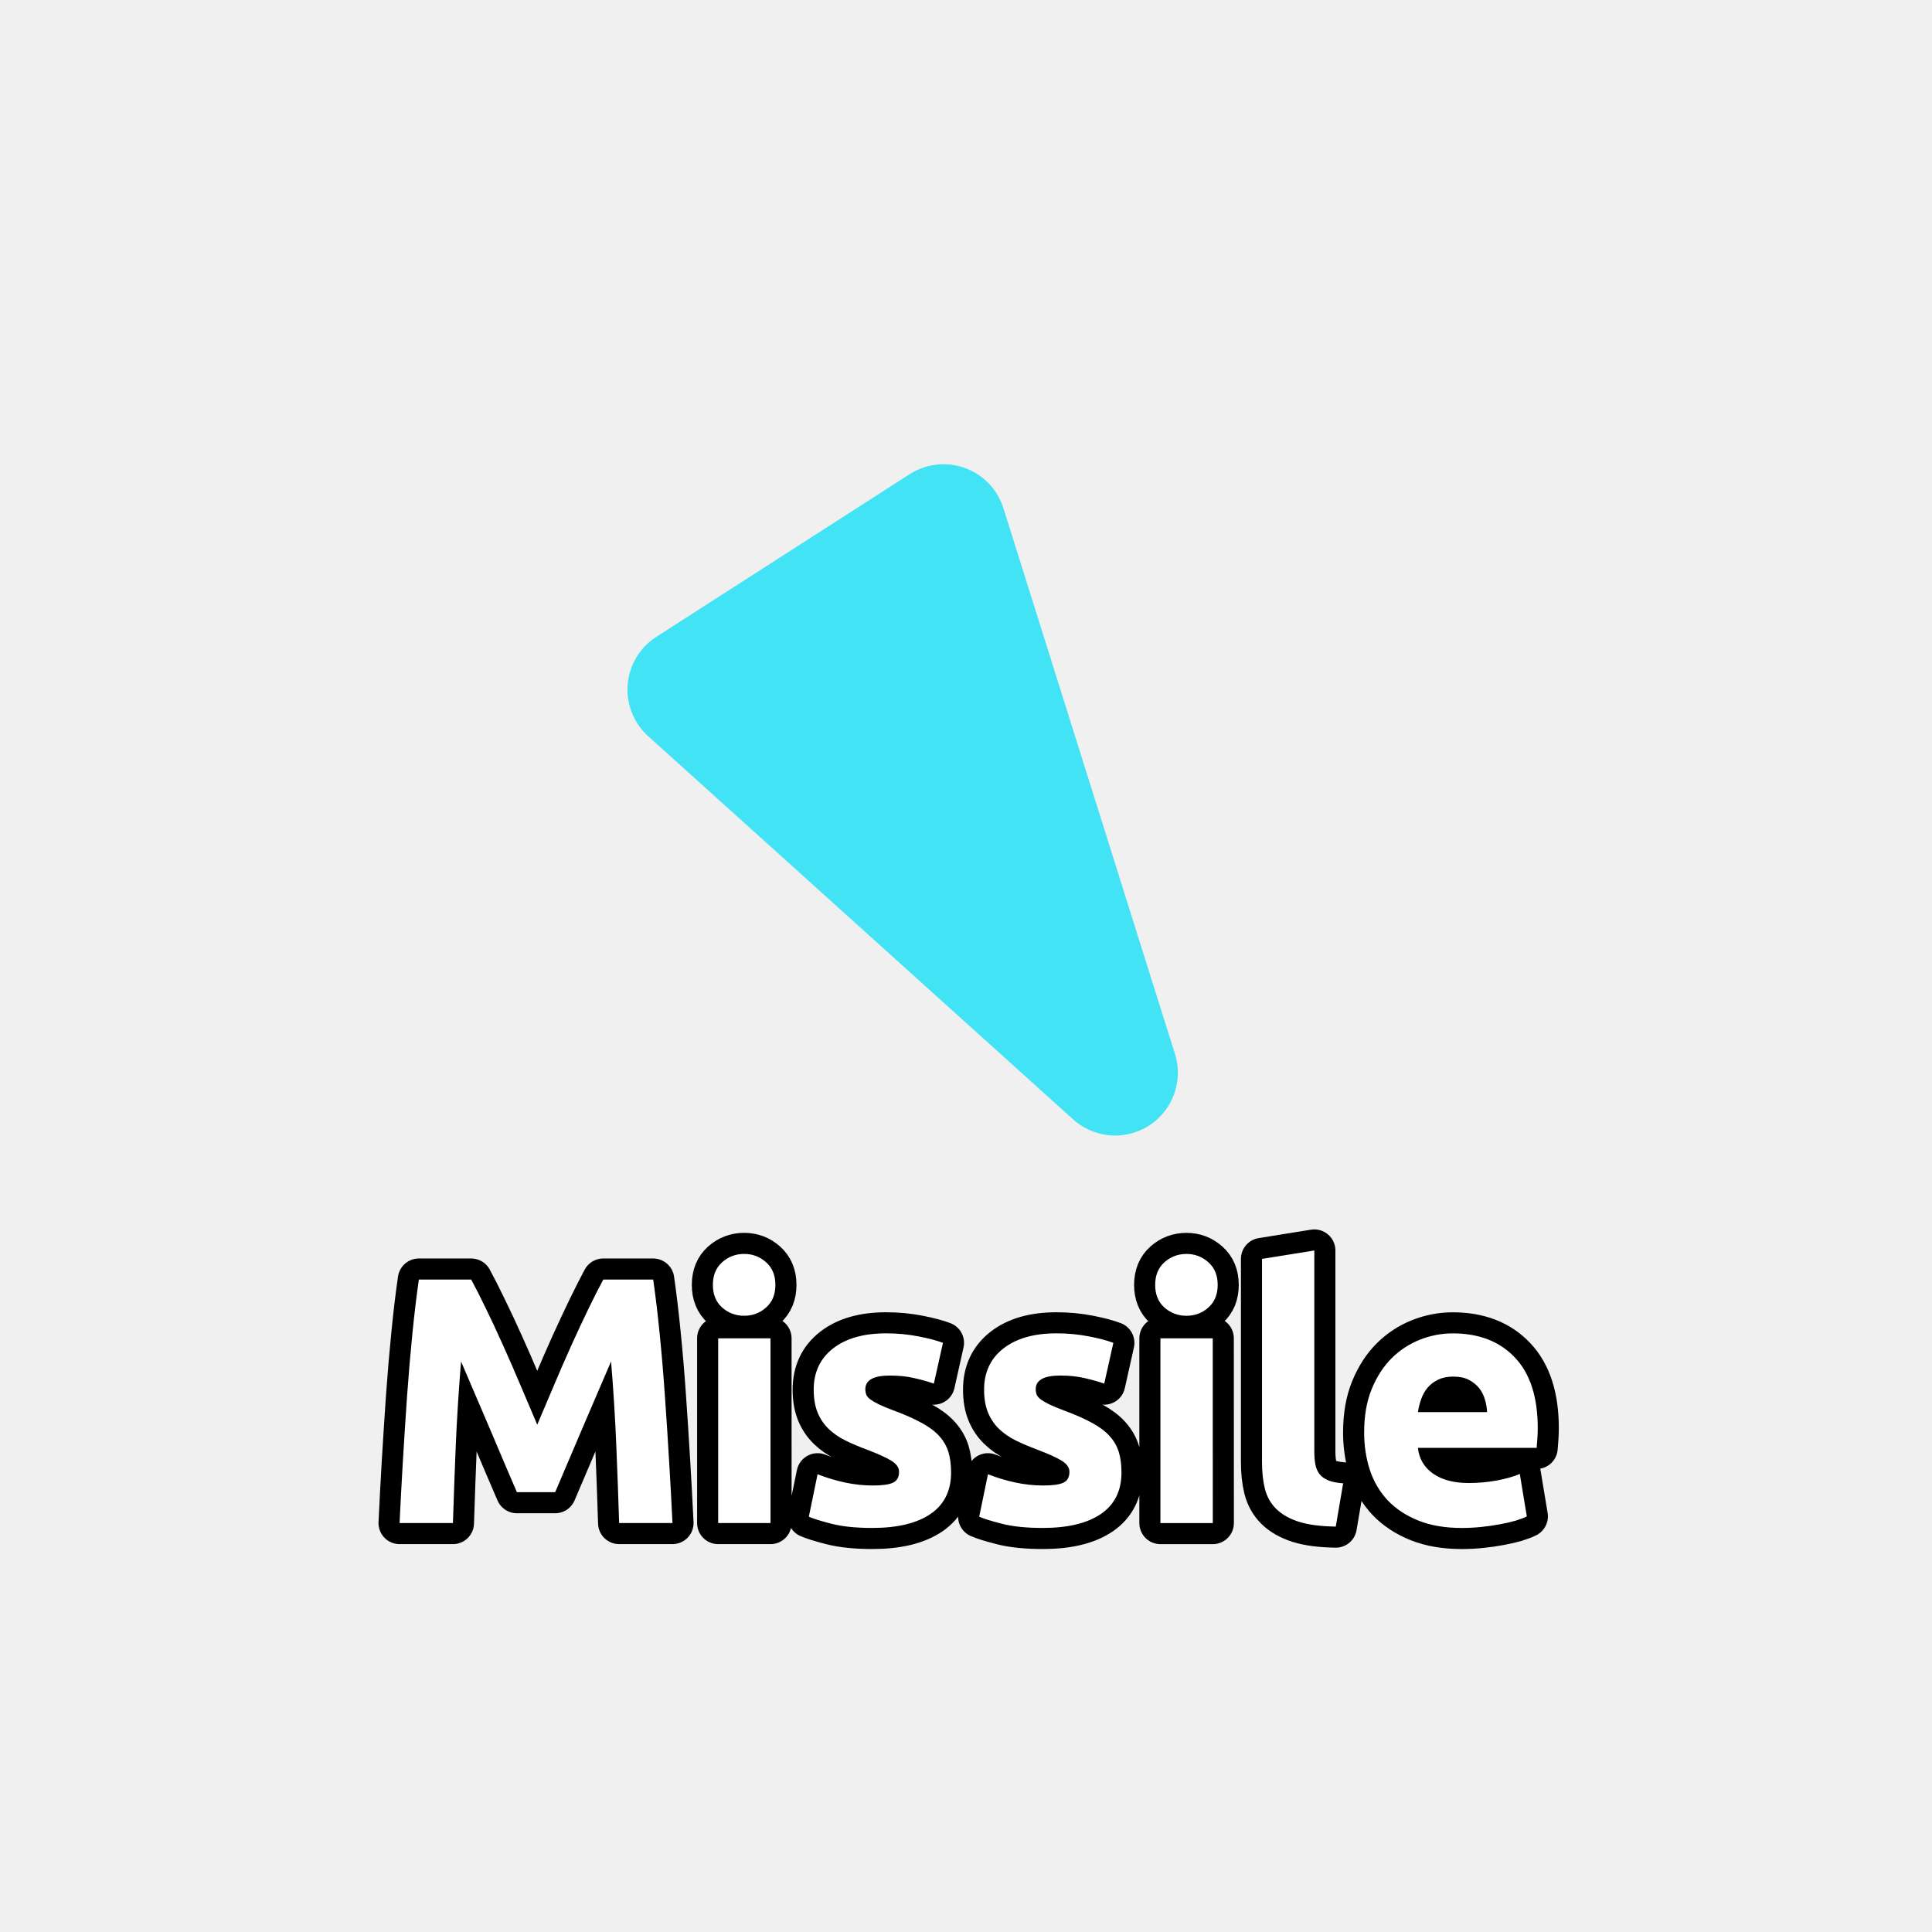
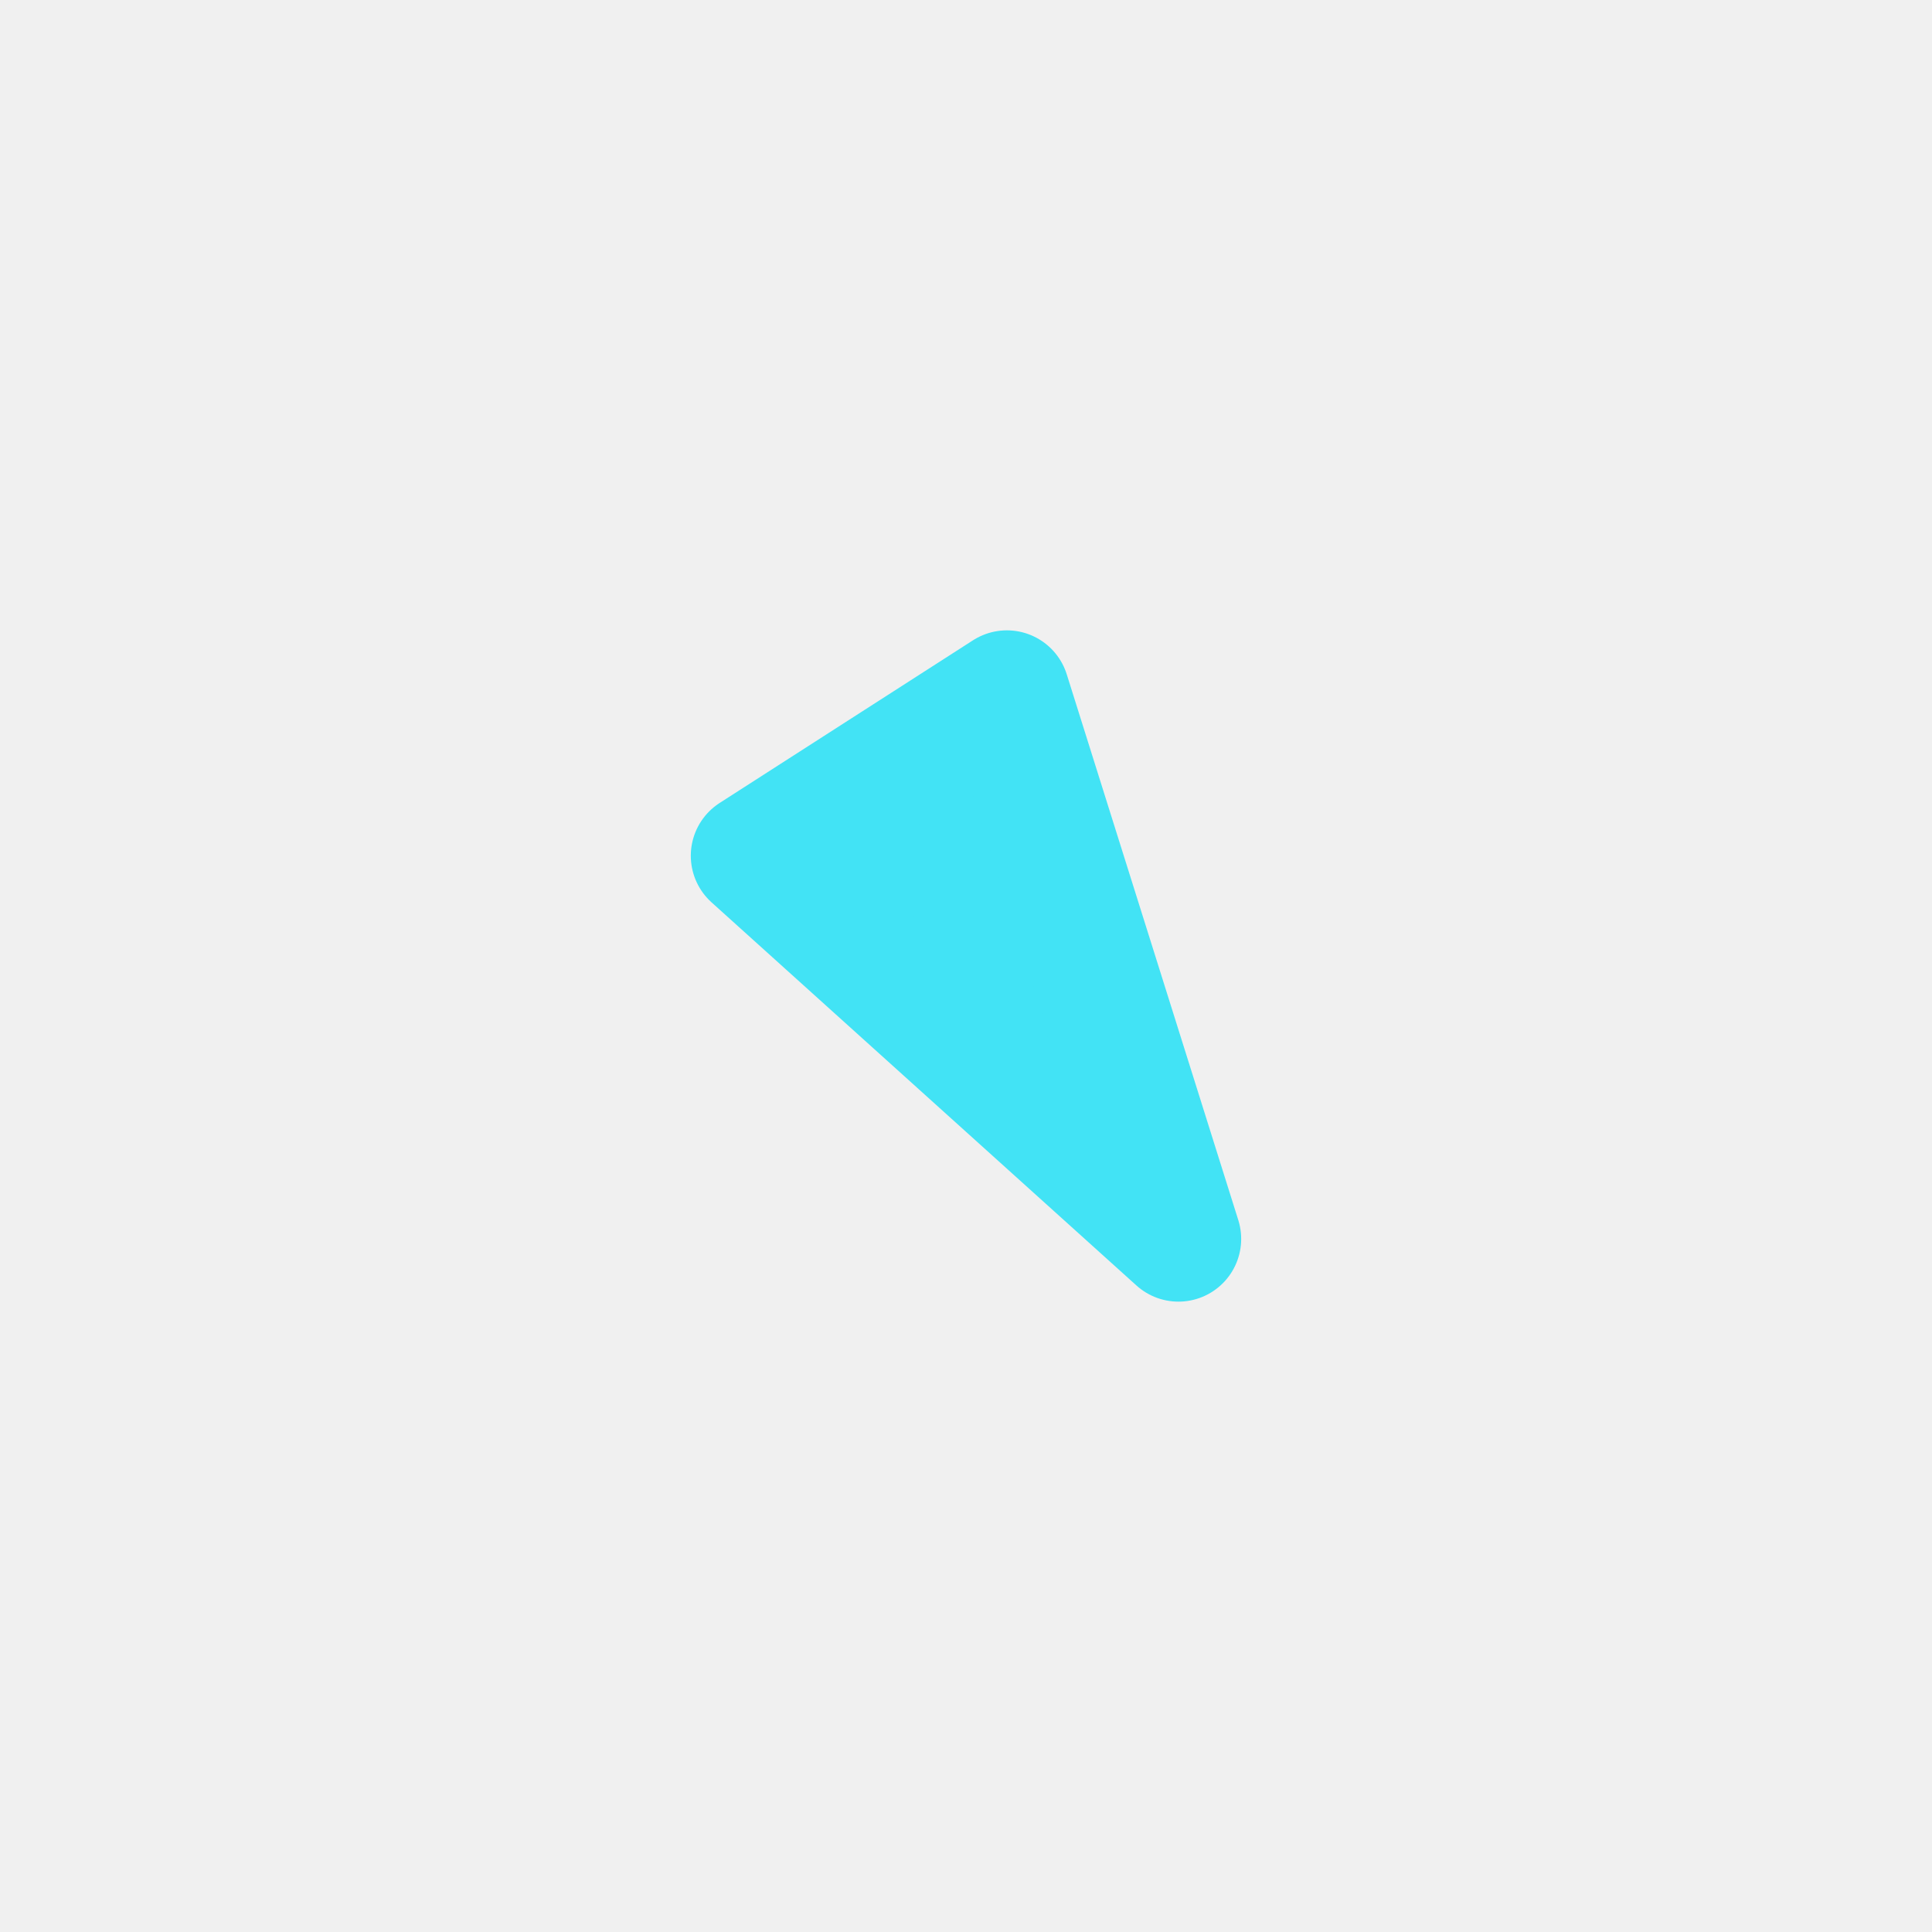
<svg xmlns="http://www.w3.org/2000/svg" viewBox="0 0 110 110">
-   <path fill="#42e3f5" d="m63.49 61.08-9.768-31.077-14.425 9.262z" />
-   <path fill="none" stroke="#42e3f5" stroke-linejoin="round" stroke-width="7.143" d="m63.49 61.08-9.768-31.077-14.425 9.262z" />
-   <path fill="none" stroke="#000" stroke-linecap="round" stroke-linejoin="round" stroke-width="2.4" d="M26.828 72.853q.362.664.83 1.636.474.967.982 2.1.508 1.128 1.006 2.31.503 1.176.942 2.216.444-1.04.942-2.217.498-1.181 1.006-2.31.513-1.132.982-2.099.473-.972.83-1.636h2.842q.2 1.382.37 3.096.172 1.71.299 3.56.131 1.845.239 3.706.112 1.86.19 3.5h-3.037q-.063-2.02-.161-4.399-.098-2.382-.298-4.8l-.8 1.86q-.44 1.021-.875 2.042-.43 1.016-.83 1.948l-.678 1.592H29.43q-.283-.664-.684-1.592l-.825-1.948q-.43-1.02-.874-2.041-.44-1.02-.796-1.86-.2 2.417-.303 4.8-.097 2.377-.16 4.399H22.75q.078-1.64.186-3.501.112-1.86.239-3.706.132-1.85.303-3.56.17-1.714.37-3.096zM43.87 86.716h-2.98V76.198h2.979zm.278-13.56q0 .82-.532 1.29-.527.468-1.245.468-.723 0-1.255-.469-.527-.469-.527-1.289t.527-1.289q.532-.474 1.255-.474.718 0 1.245.474.532.469.532 1.29m5.54 11.421q.821 0 1.158-.161.342-.161.342-.62 0-.361-.44-.63-.439-.269-1.337-.61-.699-.26-1.27-.538-.571-.283-.972-.673-.4-.391-.62-.928-.22-.542-.22-1.299 0-1.484 1.1-2.344 1.103-.86 3.022-.86.957 0 1.836.172.883.17 1.401.37l-.518 2.32q-.522-.18-1.132-.317-.606-.142-1.368-.142-1.401 0-1.401.777 0 .18.059.322.063.142.244.273.18.127.488.279.308.146.791.327.977.361 1.616.713.645.346 1.011.757.371.41.523.913.15.498.15 1.157 0 1.562-1.171 2.363-1.172.796-3.31.796-1.402 0-2.335-.24-.927-.239-1.284-.4l.498-2.417q.762.298 1.558.47.8.17 1.582.17m9.7 0q.821 0 1.158-.161.342-.161.342-.62 0-.361-.44-.63-.439-.269-1.337-.61-.699-.26-1.27-.538-.571-.283-.972-.673-.4-.391-.62-.928-.22-.542-.22-1.299 0-1.484 1.1-2.344 1.103-.86 3.022-.86.957 0 1.836.172.883.17 1.401.37l-.518 2.32q-.522-.18-1.132-.317-.606-.142-1.368-.142-1.401 0-1.401.777 0 .18.059.322.063.142.244.273.18.127.488.279.308.146.791.327.977.361 1.616.713.645.346 1.011.757.371.41.523.913.15.498.15 1.157 0 1.562-1.171 2.363-1.172.796-3.31.796-1.402 0-2.335-.24-.927-.239-1.284-.4l.498-2.417q.762.298 1.558.47.8.17 1.582.17m9.662 2.139H66.07V76.198h2.979zm.278-13.56q0 .82-.532 1.29-.527.468-1.245.468-.723 0-1.255-.469-.527-.469-.527-1.289t.527-1.289q.532-.474 1.255-.474.718 0 1.245.474.532.469.532 1.29m6.723 13.76q-1.3-.02-2.11-.278-.81-.264-1.284-.733-.469-.469-.64-1.137-.166-.674-.166-1.514V71.677l2.979-.479v11.46q0 .396.059.718.063.322.229.542.17.22.488.361.323.137.865.176zm1.617-5.381q0-1.401.43-2.451t1.128-1.748q.703-.698 1.611-1.06.913-.361 1.875-.361 2.237 0 3.535 1.372 1.304 1.367 1.304 4.028 0 .26-.02.572-.019.307-.043.547h-6.76q.098.922.86 1.464.761.537 2.04.537.82 0 1.607-.146.79-.151 1.294-.371l.4 2.417q-.24.122-.64.244-.4.117-.893.205-.488.093-1.05.151-.556.059-1.118.059-1.421 0-2.47-.42t-1.744-1.147q-.688-.733-1.02-1.729-.328-1-.328-2.163m7.002-1.138q-.02-.38-.132-.742-.107-.361-.336-.64-.23-.278-.581-.459-.352-.18-.87-.18-.503 0-.864.17-.356.172-.596.45-.239.278-.37.65-.133.37-.191.751z" />
-   <path fill="#fff" d="M26.828 72.853q.362.664.83 1.636.474.967.982 2.1.508 1.128 1.006 2.31.503 1.176.942 2.216.444-1.04.942-2.217.498-1.181 1.006-2.31.513-1.132.982-2.099.473-.972.83-1.636h2.842q.2 1.382.37 3.096.172 1.71.299 3.56.131 1.845.239 3.706.112 1.86.19 3.5h-3.037q-.063-2.02-.161-4.399-.098-2.382-.298-4.8l-.8 1.86q-.44 1.021-.875 2.042-.43 1.016-.83 1.948l-.678 1.592H29.43q-.283-.664-.684-1.592l-.825-1.948q-.43-1.02-.874-2.041-.44-1.02-.796-1.86-.2 2.417-.303 4.8-.097 2.377-.16 4.399H22.75q.078-1.64.186-3.501.112-1.86.239-3.706.132-1.85.303-3.56.17-1.714.37-3.096zM43.87 86.716h-2.98V76.198h2.979zm.278-13.56q0 .82-.532 1.29-.527.468-1.245.468-.723 0-1.255-.469-.527-.469-.527-1.289t.527-1.289q.532-.474 1.255-.474.718 0 1.245.474.532.469.532 1.29m5.54 11.421q.821 0 1.158-.161.342-.161.342-.62 0-.361-.44-.63-.439-.269-1.337-.61-.699-.26-1.27-.538-.571-.283-.972-.673-.4-.391-.62-.928-.22-.542-.22-1.299 0-1.484 1.1-2.344 1.103-.86 3.022-.86.957 0 1.836.172.883.17 1.401.37l-.518 2.32q-.522-.18-1.132-.317-.606-.142-1.368-.142-1.401 0-1.401.777 0 .18.059.322.063.142.244.273.18.127.488.279.308.146.791.327.977.361 1.616.713.645.346 1.011.757.371.41.523.913.15.498.15 1.157 0 1.562-1.171 2.363-1.172.796-3.31.796-1.402 0-2.335-.24-.927-.239-1.284-.4l.498-2.417q.762.298 1.558.47.8.17 1.582.17m9.7 0q.821 0 1.158-.161.342-.161.342-.62 0-.361-.44-.63-.439-.269-1.337-.61-.699-.26-1.27-.538-.571-.283-.972-.673-.4-.391-.62-.928-.22-.542-.22-1.299 0-1.484 1.1-2.344 1.103-.86 3.022-.86.957 0 1.836.172.883.17 1.401.37l-.518 2.32q-.522-.18-1.132-.317-.606-.142-1.368-.142-1.401 0-1.401.777 0 .18.059.322.063.142.244.273.18.127.488.279.308.146.791.327.977.361 1.616.713.645.346 1.011.757.371.41.523.913.15.498.15 1.157 0 1.562-1.171 2.363-1.172.796-3.31.796-1.402 0-2.335-.24-.927-.239-1.284-.4l.498-2.417q.762.298 1.558.47.8.17 1.582.17m9.662 2.139H66.07V76.198h2.979zm.278-13.56q0 .82-.532 1.29-.527.468-1.245.468-.723 0-1.255-.469-.527-.469-.527-1.289t.527-1.289q.532-.474 1.255-.474.718 0 1.245.474.532.469.532 1.29m6.723 13.76q-1.3-.02-2.11-.278-.81-.264-1.284-.733-.469-.469-.64-1.137-.166-.674-.166-1.514V71.677l2.979-.479v11.46q0 .396.059.718.063.322.229.542.17.22.488.361.323.137.865.176zm1.617-5.381q0-1.401.43-2.451t1.128-1.748q.703-.698 1.611-1.06.913-.361 1.875-.361 2.237 0 3.535 1.372 1.304 1.367 1.304 4.028 0 .26-.02.572-.019.307-.043.547h-6.76q.098.922.86 1.464.761.537 2.04.537.82 0 1.607-.146.79-.151 1.294-.371l.4 2.417q-.24.122-.64.244-.4.117-.893.205-.488.093-1.05.151-.556.059-1.118.059-1.421 0-2.47-.42t-1.744-1.147q-.688-.733-1.02-1.729-.328-1-.328-2.163m7.002-1.138q-.02-.38-.132-.742-.107-.361-.336-.64-.23-.278-.581-.459-.352-.18-.87-.18-.503 0-.864.17-.356.172-.596.45-.239.278-.37.65-.133.37-.191.751z" />
+   <g transform="translate(3.606 9.458)">
+     <path fill="#42e3f5" d="m63.49 61.08-9.768-31.077-14.425 9.262z" />
+     <path fill="none" stroke="#42e3f5" stroke-linejoin="round" stroke-width="7.143" d="m63.49 61.08-9.768-31.077-14.425 9.262z" />
+   </g>
</svg>
